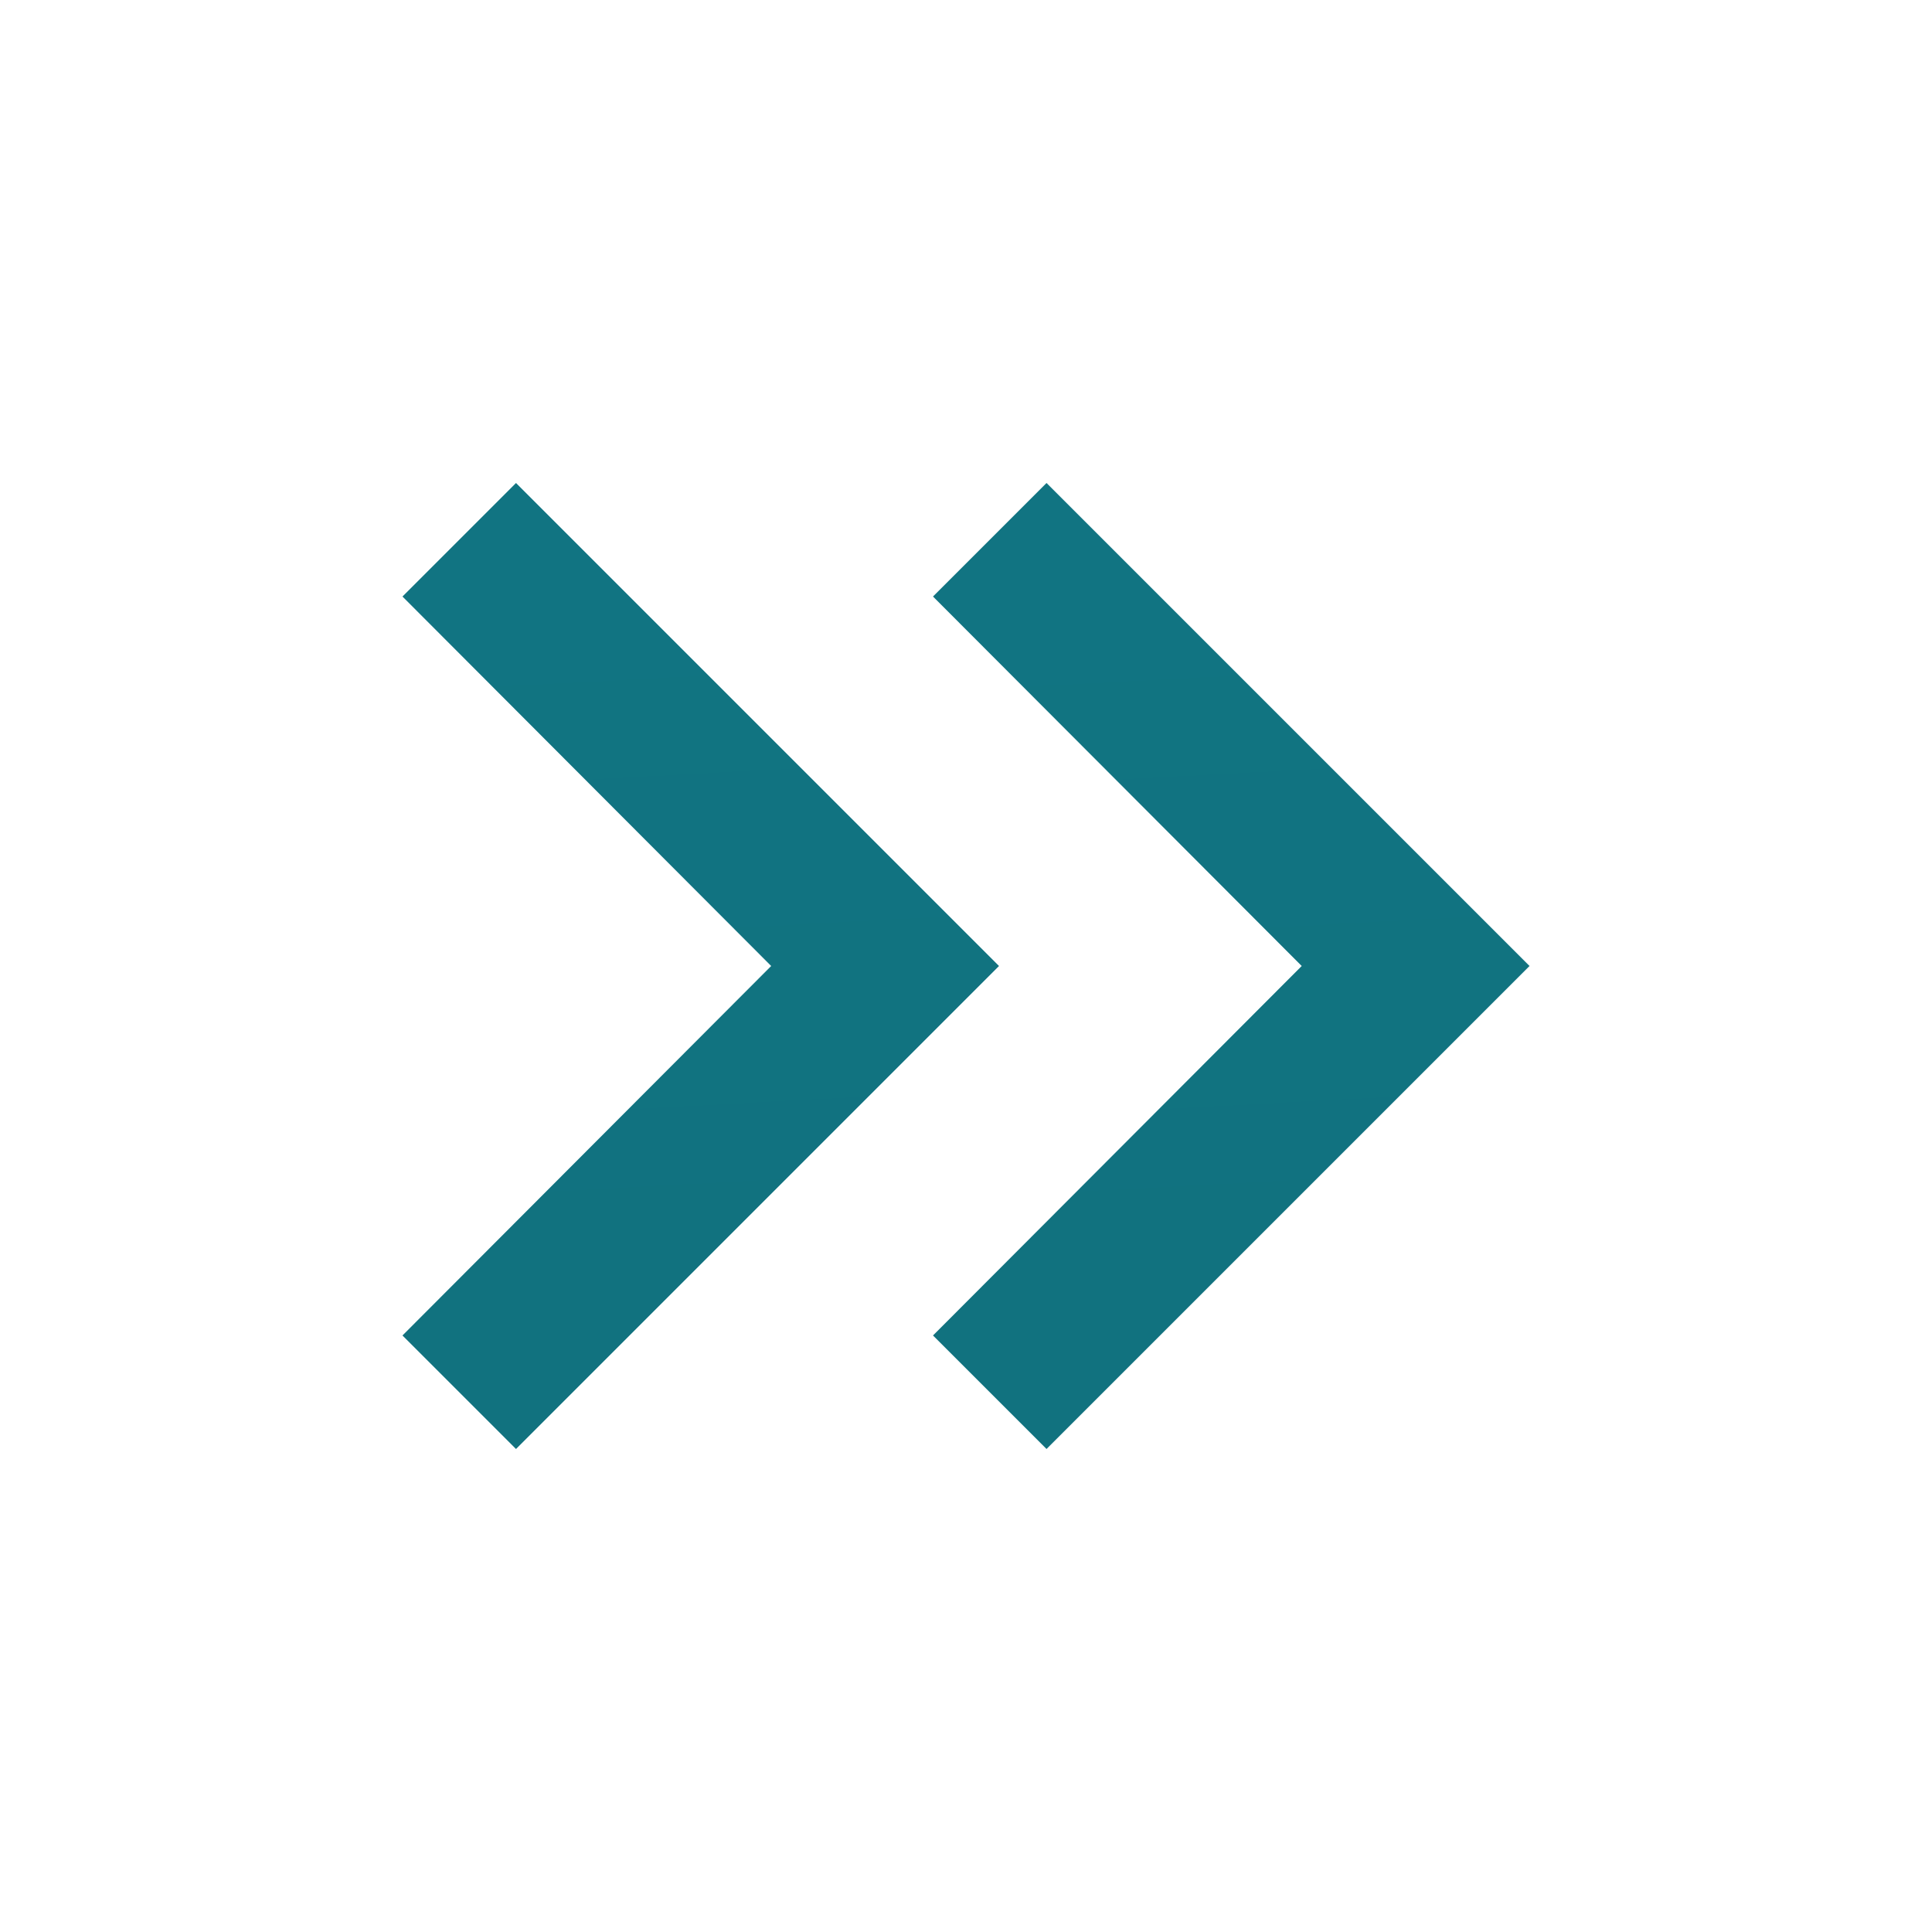
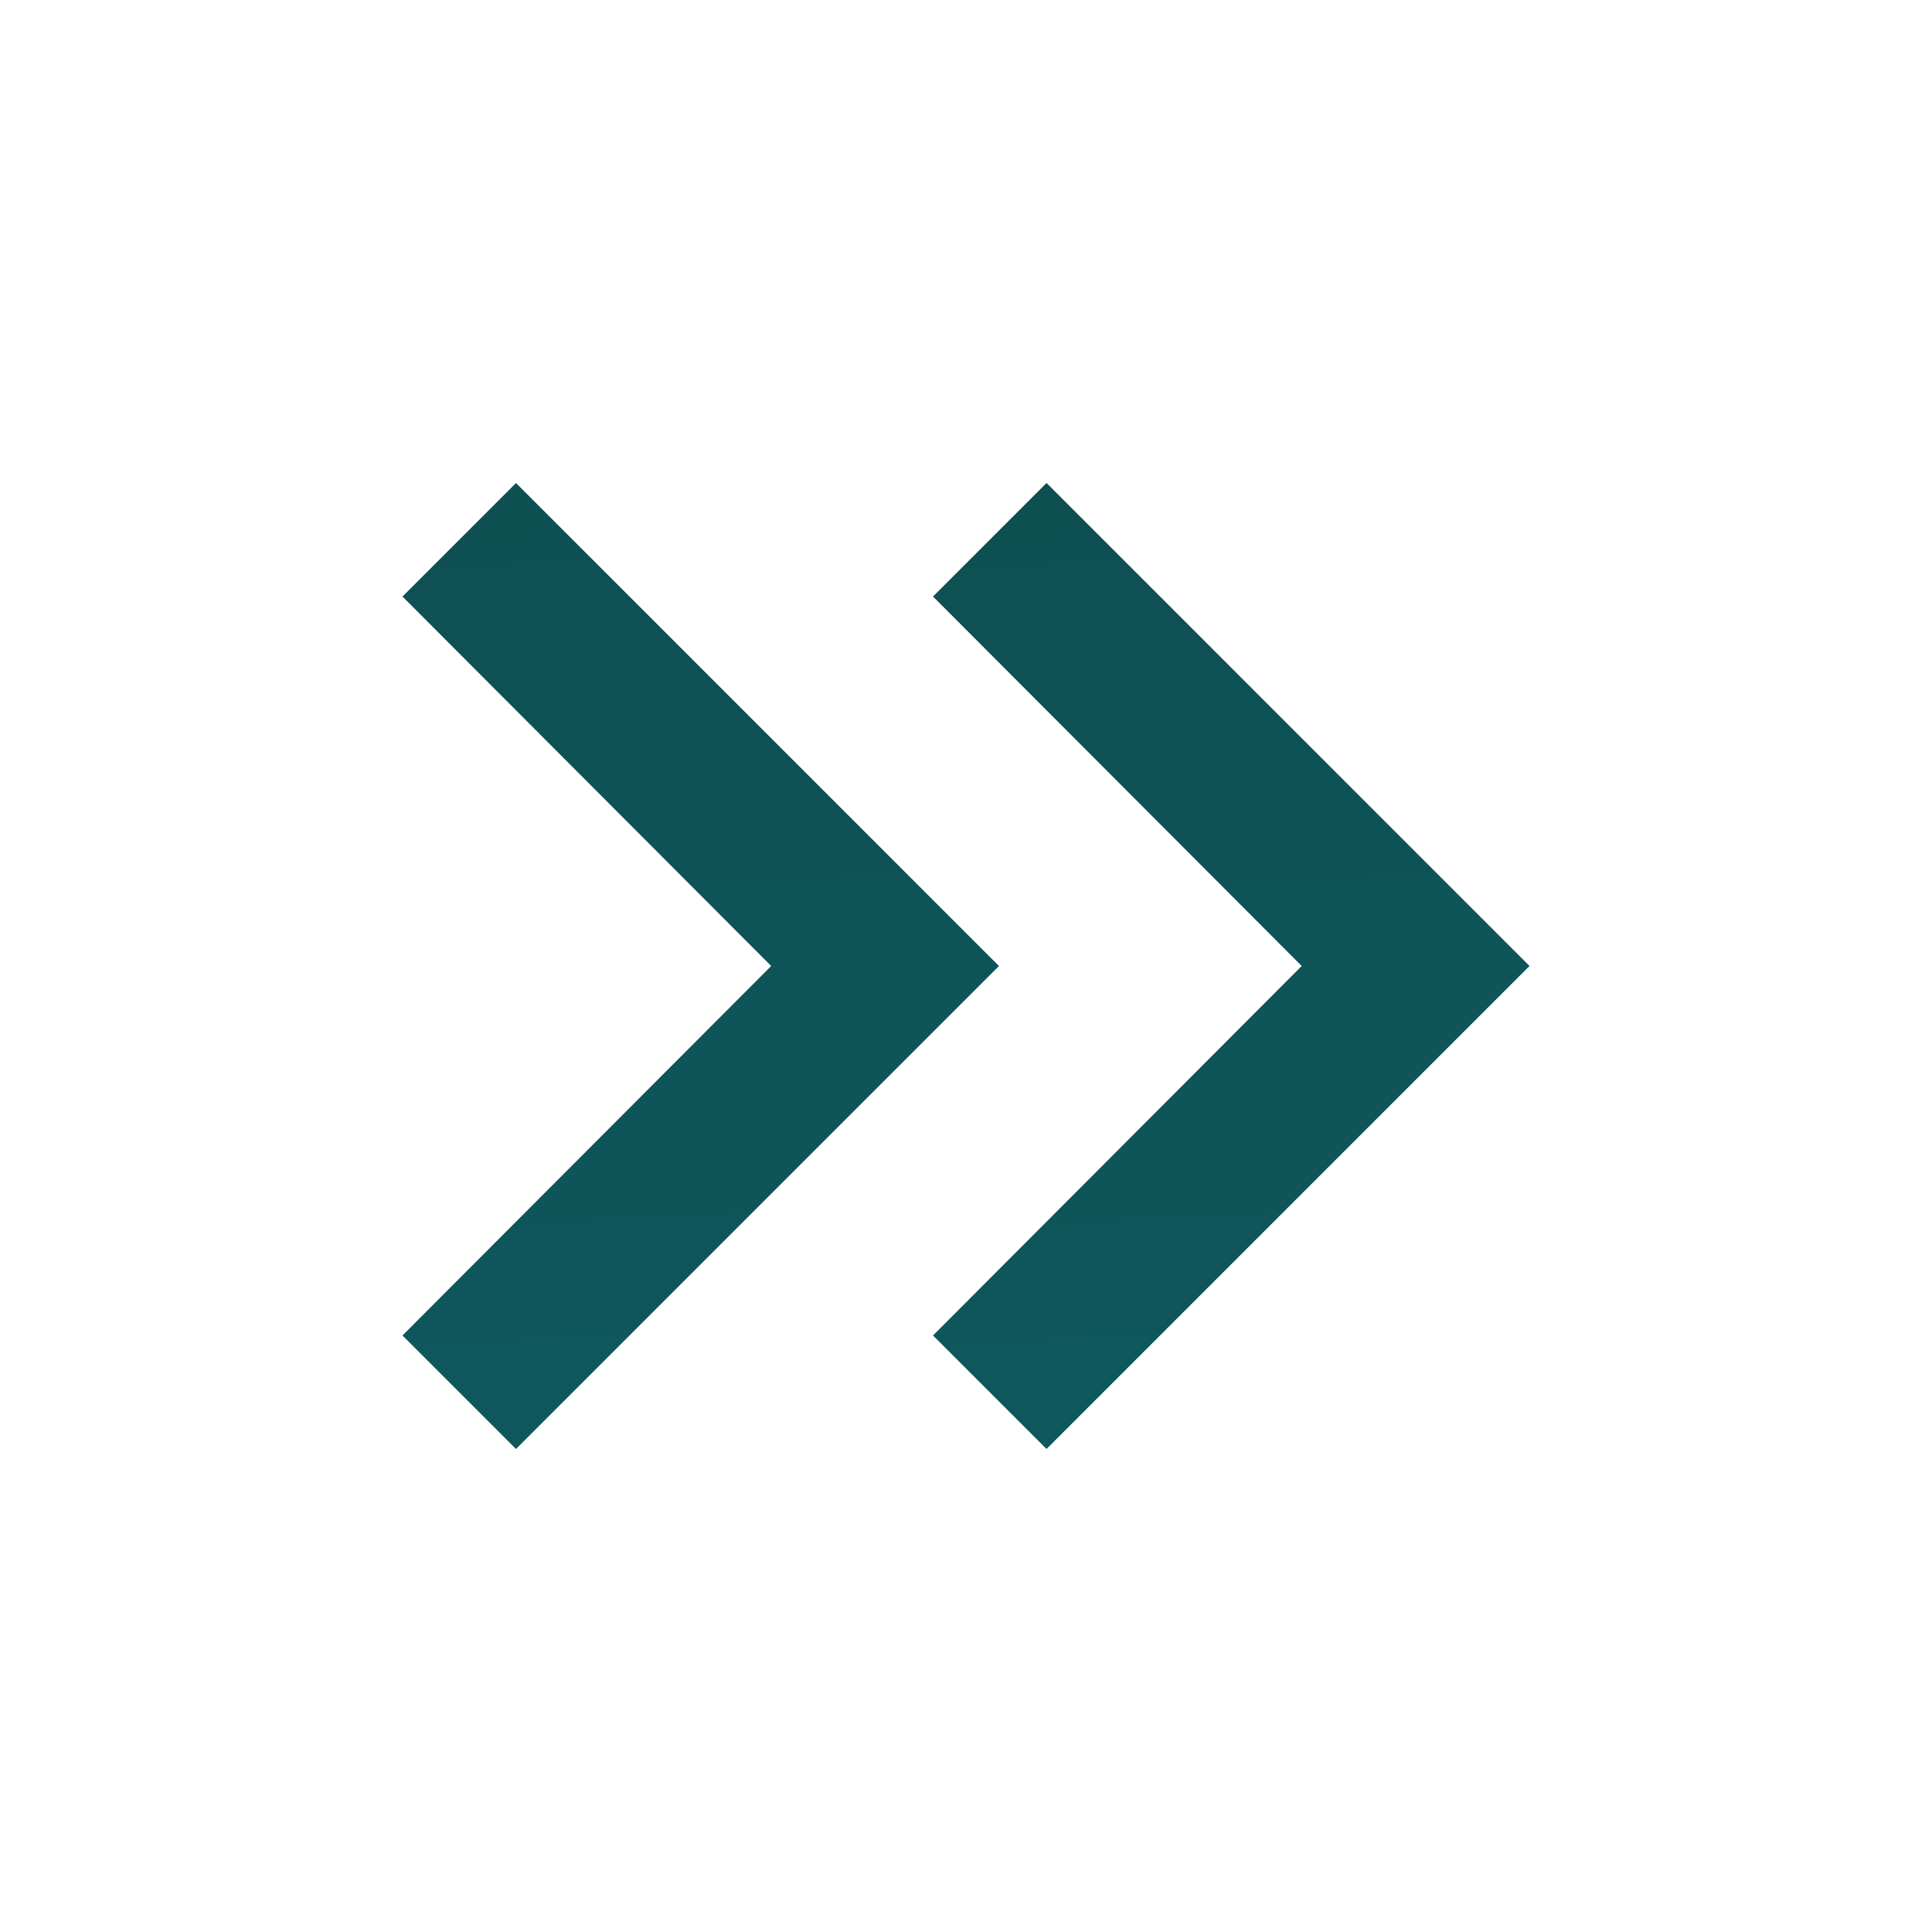
<svg xmlns="http://www.w3.org/2000/svg" width="25" height="25" viewBox="0 0 25 25" fill="none">
  <g id="Icon">
    <path id="Vector" d="M6.677 6.25L5.208 7.719L9.979 12.5L5.208 17.281L6.677 18.75L12.927 12.5L6.677 6.25Z" fill="url(#paint0_linear_149_2718)" />
    <path id="Vector_2" d="M13.542 6.25L12.073 7.719L16.844 12.5L12.073 17.281L13.542 18.75L19.792 12.5L13.542 6.25Z" fill="url(#paint1_linear_149_2718)" />
  </g>
  <defs>
    <linearGradient id="paint0_linear_149_2718" x1="12.078" y1="157.953" x2="-3.819" y2="-134.909" gradientUnits="userSpaceOnUse">
      <stop stop-color="#0B4A52" />
      <stop offset="0.17" stop-color="#0E5A64" />
      <stop offset="0.38" stop-color="#106B76" />
-       <stop offset="0.57" stop-color="#127887" />
+       <stop offset="0.57" stop-color="#0D4444" />
      <stop offset="0.81" stop-color="#158593" />
      <stop offset="1" stop-color="#17929F" />
    </linearGradient>
    <linearGradient id="paint1_linear_149_2718" x1="18.943" y1="157.953" x2="3.046" y2="-134.909" gradientUnits="userSpaceOnUse">
      <stop stop-color="#0B4A52" />
      <stop offset="0.17" stop-color="#0E5A64" />
      <stop offset="0.38" stop-color="#106B76" />
-       <stop offset="0.57" stop-color="#127887" />
+       <stop offset="0.57" stop-color="#0D4444" />
      <stop offset="0.81" stop-color="#158593" />
      <stop offset="1" stop-color="#17929F" />
    </linearGradient>
  </defs>
</svg>
